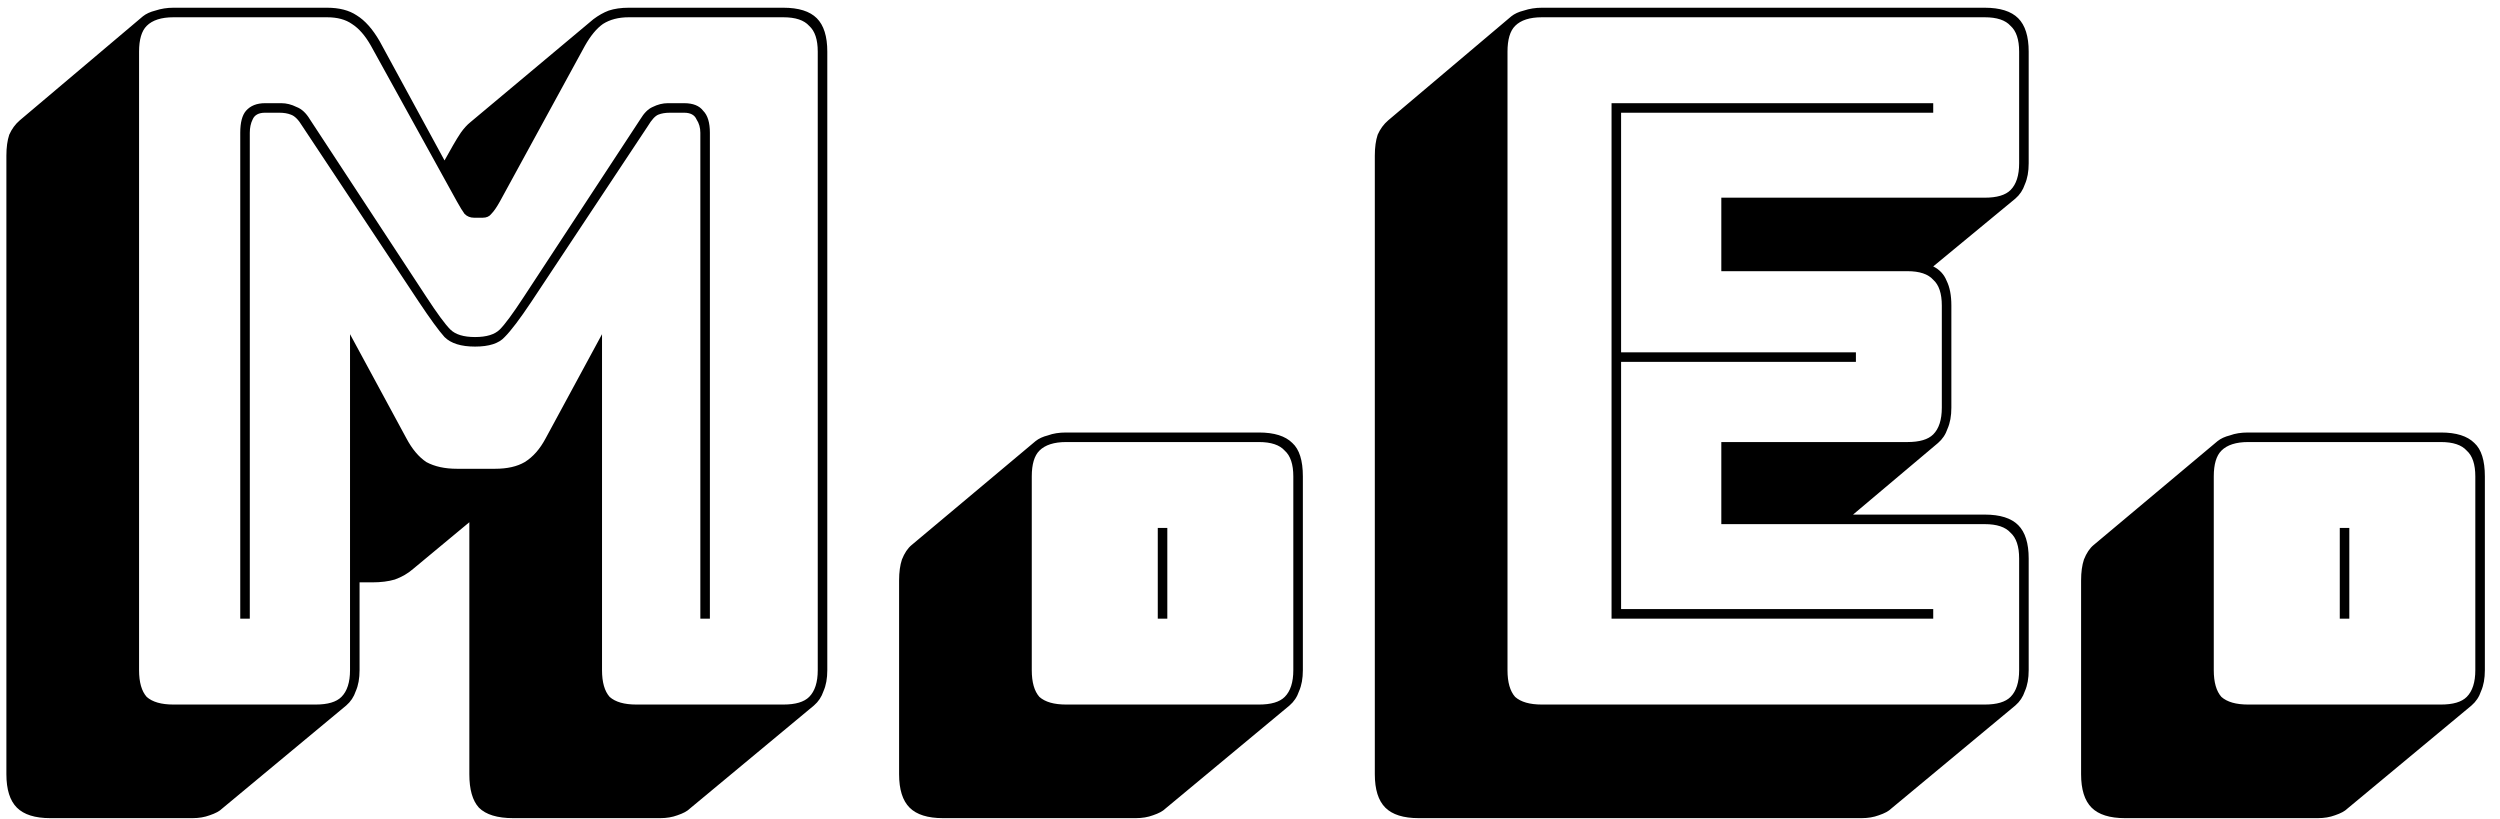
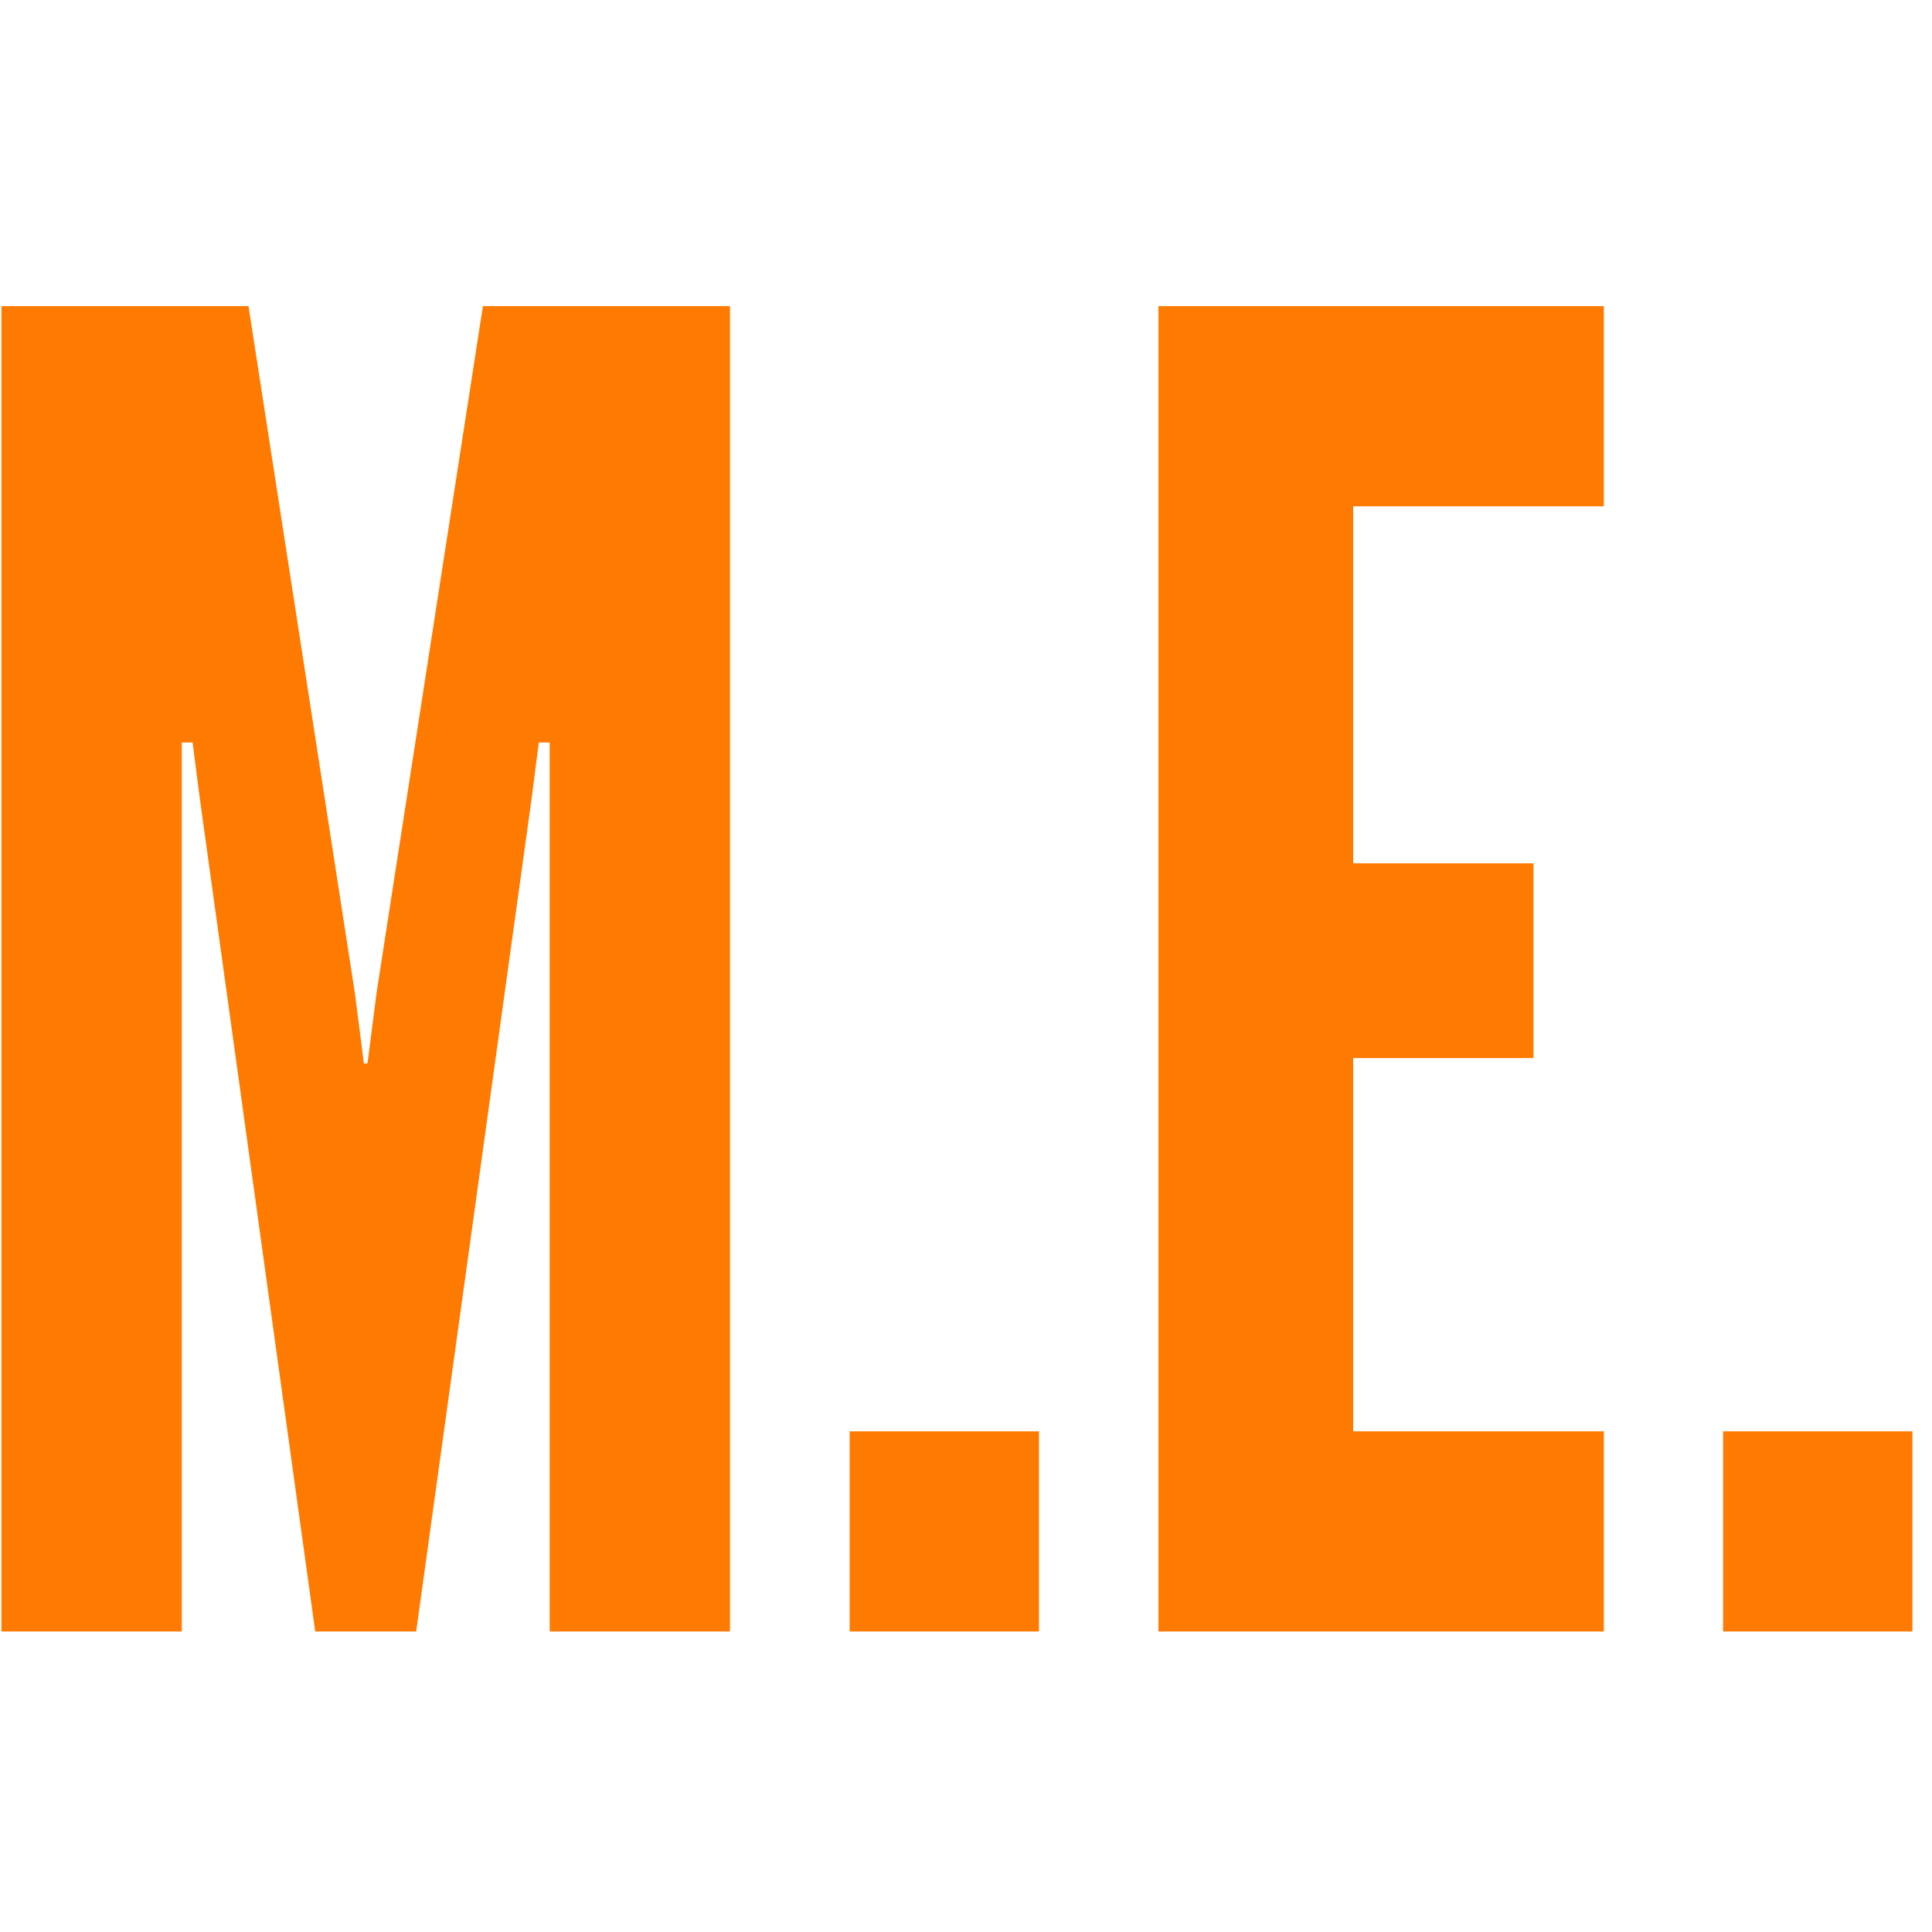
- <svg xmlns="http://www.w3.org/2000/svg" width="110" height="36" viewBox="0 0 110 36" fill="none">
-   <path d="M20.903 14.83C21.407 14.83 21.771 14.718 21.995 14.494C22.219 14.27 22.569 13.794 23.045 13.066L28.169 5.254C28.337 4.974 28.519 4.792 28.715 4.708C28.939 4.596 29.163 4.54 29.387 4.54H30.101C30.493 4.54 30.773 4.652 30.941 4.876C31.137 5.072 31.235 5.394 31.235 5.842V27.22H30.815V5.842C30.815 5.618 30.759 5.422 30.647 5.254C30.563 5.058 30.381 4.96 30.101 4.96H29.471C29.275 4.96 29.107 4.988 28.967 5.044C28.827 5.1 28.673 5.268 28.505 5.548L23.381 13.276C22.877 14.032 22.485 14.55 22.205 14.83C21.953 15.11 21.519 15.25 20.903 15.25C20.287 15.25 19.839 15.11 19.559 14.83C19.307 14.55 18.929 14.032 18.425 13.276L13.301 5.548C13.133 5.268 12.965 5.1 12.797 5.044C12.657 4.988 12.489 4.96 12.293 4.96H11.663C11.383 4.96 11.201 5.058 11.117 5.254C11.033 5.422 10.991 5.618 10.991 5.842V27.22H10.571V5.842C10.571 5.394 10.655 5.072 10.823 4.876C11.019 4.652 11.299 4.54 11.663 4.54H12.377C12.601 4.54 12.825 4.596 13.049 4.708C13.273 4.792 13.469 4.974 13.637 5.254L18.761 13.066C19.237 13.794 19.587 14.27 19.811 14.494C20.035 14.718 20.399 14.83 20.903 14.83ZM13.889 31C14.421 31 14.799 30.888 15.023 30.664C15.275 30.412 15.401 30.02 15.401 29.488V14.704L17.879 19.282C18.131 19.758 18.425 20.108 18.761 20.332C19.125 20.528 19.573 20.626 20.105 20.626H21.785C22.317 20.626 22.751 20.528 23.087 20.332C23.451 20.108 23.759 19.758 24.011 19.282L26.489 14.704V29.488C26.489 30.02 26.601 30.412 26.825 30.664C27.077 30.888 27.469 31 28.001 31H34.469C35.001 31 35.379 30.888 35.603 30.664C35.855 30.412 35.981 30.02 35.981 29.488V2.272C35.981 1.74 35.855 1.362 35.603 1.138C35.379 0.886 35.001 0.76 34.469 0.76H27.665C27.217 0.76 26.839 0.858 26.531 1.054C26.251 1.25 25.985 1.572 25.733 2.02L21.995 8.866C21.855 9.118 21.729 9.3 21.617 9.412C21.533 9.524 21.407 9.58 21.239 9.58H20.861C20.693 9.58 20.553 9.524 20.441 9.412C20.357 9.3 20.245 9.118 20.105 8.866L16.325 2.02C16.073 1.572 15.793 1.25 15.485 1.054C15.205 0.858 14.841 0.76 14.393 0.76H7.631C7.099 0.76 6.707 0.886 6.455 1.138C6.231 1.362 6.119 1.74 6.119 2.272V29.488C6.119 30.02 6.231 30.412 6.455 30.664C6.707 30.888 7.099 31 7.631 31H13.889ZM15.233 31.042L9.773 35.578C9.661 35.69 9.479 35.788 9.227 35.872C9.003 35.956 8.751 35.998 8.471 35.998H2.213C1.541 35.998 1.051 35.844 0.743 35.536C0.435 35.228 0.281 34.738 0.281 34.066V6.85C0.281 6.486 0.323 6.178 0.407 5.926C0.519 5.674 0.673 5.464 0.869 5.296L6.287 0.718C6.427 0.606 6.609 0.522 6.833 0.466C7.085 0.382 7.351 0.34 7.631 0.34H14.393C14.925 0.34 15.359 0.452 15.695 0.676C16.059 0.9 16.395 1.278 16.703 1.81L19.559 7.06L19.937 6.388C20.049 6.192 20.161 6.01 20.273 5.842C20.413 5.646 20.553 5.492 20.693 5.38L26.111 0.844C26.335 0.676 26.559 0.55 26.783 0.466C27.035 0.382 27.329 0.34 27.665 0.34H34.469C35.141 0.34 35.631 0.494 35.939 0.802C36.247 1.11 36.401 1.6 36.401 2.272V29.488C36.401 29.852 36.345 30.16 36.233 30.412C36.149 30.664 36.009 30.874 35.813 31.042L30.353 35.578C30.241 35.69 30.059 35.788 29.807 35.872C29.583 35.956 29.331 35.998 29.051 35.998H22.583C21.883 35.998 21.379 35.844 21.071 35.536C20.791 35.228 20.651 34.738 20.651 34.066V22.978L18.173 25.036C17.949 25.232 17.683 25.386 17.375 25.498C17.095 25.582 16.759 25.624 16.367 25.624H15.821V29.488C15.821 29.852 15.765 30.16 15.653 30.412C15.569 30.664 15.429 30.874 15.233 31.042ZM49.976 35.998H41.492C40.82 35.998 40.33 35.844 40.022 35.536C39.714 35.228 39.56 34.738 39.56 34.066V25.54C39.56 25.176 39.602 24.868 39.686 24.616C39.798 24.336 39.938 24.126 40.106 23.986L45.566 19.408C45.706 19.296 45.888 19.212 46.112 19.156C46.336 19.072 46.602 19.03 46.91 19.03H55.394C56.066 19.03 56.556 19.184 56.864 19.492C57.172 19.772 57.326 20.262 57.326 20.962V29.488C57.326 29.852 57.27 30.16 57.158 30.412C57.074 30.664 56.934 30.874 56.738 31.042L51.278 35.578C51.166 35.69 50.984 35.788 50.732 35.872C50.508 35.956 50.256 35.998 49.976 35.998ZM55.394 31C55.926 31 56.304 30.888 56.528 30.664C56.78 30.412 56.906 30.02 56.906 29.488V20.962C56.906 20.43 56.78 20.052 56.528 19.828C56.304 19.576 55.926 19.45 55.394 19.45H46.91C46.378 19.45 45.986 19.576 45.734 19.828C45.51 20.052 45.398 20.43 45.398 20.962V29.488C45.398 30.02 45.51 30.412 45.734 30.664C45.986 30.888 46.378 31 46.91 31H55.394ZM50.942 27.22V23.23H51.362V27.22H50.942ZM81.912 35.998H62.424C61.752 35.998 61.262 35.844 60.954 35.536C60.646 35.228 60.492 34.738 60.492 34.066V6.85C60.492 6.486 60.534 6.178 60.618 5.926C60.73 5.674 60.884 5.464 61.08 5.296L66.498 0.718C66.638 0.606 66.82 0.522 67.044 0.466C67.296 0.382 67.562 0.34 67.842 0.34H87.33C88.002 0.34 88.492 0.494 88.8 0.802C89.108 1.11 89.262 1.6 89.262 2.272V7.186C89.262 7.55 89.206 7.858 89.094 8.11C89.01 8.362 88.87 8.572 88.674 8.74L85.062 11.722C85.342 11.862 85.538 12.072 85.65 12.352C85.79 12.632 85.86 12.996 85.86 13.444V17.938C85.86 18.302 85.804 18.61 85.692 18.862C85.608 19.114 85.468 19.324 85.272 19.492L81.534 22.642H87.33C88.002 22.642 88.492 22.796 88.8 23.104C89.108 23.412 89.262 23.902 89.262 24.574V29.488C89.262 29.852 89.206 30.16 89.094 30.412C89.01 30.664 88.87 30.874 88.674 31.042L83.214 35.578C83.102 35.69 82.92 35.788 82.668 35.872C82.444 35.956 82.192 35.998 81.912 35.998ZM87.33 31C87.862 31 88.24 30.888 88.464 30.664C88.716 30.412 88.842 30.02 88.842 29.488V24.574C88.842 24.042 88.716 23.664 88.464 23.44C88.24 23.188 87.862 23.062 87.33 23.062H75.738V19.45H83.928C84.46 19.45 84.838 19.338 85.062 19.114C85.314 18.862 85.44 18.47 85.44 17.938V13.444C85.44 12.912 85.314 12.534 85.062 12.31C84.838 12.058 84.46 11.932 83.928 11.932H75.738V8.698H87.33C87.862 8.698 88.24 8.586 88.464 8.362C88.716 8.11 88.842 7.718 88.842 7.186V2.272C88.842 1.74 88.716 1.362 88.464 1.138C88.24 0.886 87.862 0.76 87.33 0.76H67.842C67.31 0.76 66.918 0.886 66.666 1.138C66.442 1.362 66.33 1.74 66.33 2.272V29.488C66.33 30.02 66.442 30.412 66.666 30.664C66.918 30.888 67.31 31 67.842 31H87.33ZM85.062 26.8V27.22H70.908V4.54H85.062V4.96H71.328V15.502H81.66V15.922H71.328V26.8H85.062ZM101.984 35.998H93.5C92.828 35.998 92.338 35.844 92.03 35.536C91.722 35.228 91.568 34.738 91.568 34.066V25.54C91.568 25.176 91.61 24.868 91.694 24.616C91.806 24.336 91.946 24.126 92.114 23.986L97.574 19.408C97.714 19.296 97.896 19.212 98.12 19.156C98.344 19.072 98.61 19.03 98.918 19.03H107.402C108.074 19.03 108.564 19.184 108.872 19.492C109.18 19.772 109.334 20.262 109.334 20.962V29.488C109.334 29.852 109.278 30.16 109.166 30.412C109.082 30.664 108.942 30.874 108.746 31.042L103.286 35.578C103.174 35.69 102.992 35.788 102.74 35.872C102.516 35.956 102.264 35.998 101.984 35.998ZM107.402 31C107.934 31 108.312 30.888 108.536 30.664C108.788 30.412 108.914 30.02 108.914 29.488V20.962C108.914 20.43 108.788 20.052 108.536 19.828C108.312 19.576 107.934 19.45 107.402 19.45H98.918C98.386 19.45 97.994 19.576 97.742 19.828C97.518 20.052 97.406 20.43 97.406 20.962V29.488C97.406 30.02 97.518 30.412 97.742 30.664C97.994 30.888 98.386 31 98.918 31H107.402ZM102.95 27.22V23.23H103.37V27.22H102.95Z" fill="black" />
+ <svg xmlns="http://www.w3.org/2000/svg" width="10px" height="10px" viewBox="0 0 45 31">
+   <path d="M0.034 31V0.13H5.788L8.266 16.132L8.476 17.77H8.56L8.77 16.132L11.248 0.13H17.003V31H12.803V10.294H12.55L12.383 11.596L9.694 31H7.342L4.654 11.596L4.486 10.294H4.234V31H0.034ZM19.79 31V26.338H24.2V31H19.79ZM26.982 31V0.13H37.356V4.792H31.518V13.108H35.718V17.644H31.518V26.338H37.356V31H26.982ZM40.134 31V26.338H44.544V31H40.134Z" fill="#FF7A00" />
</svg>
